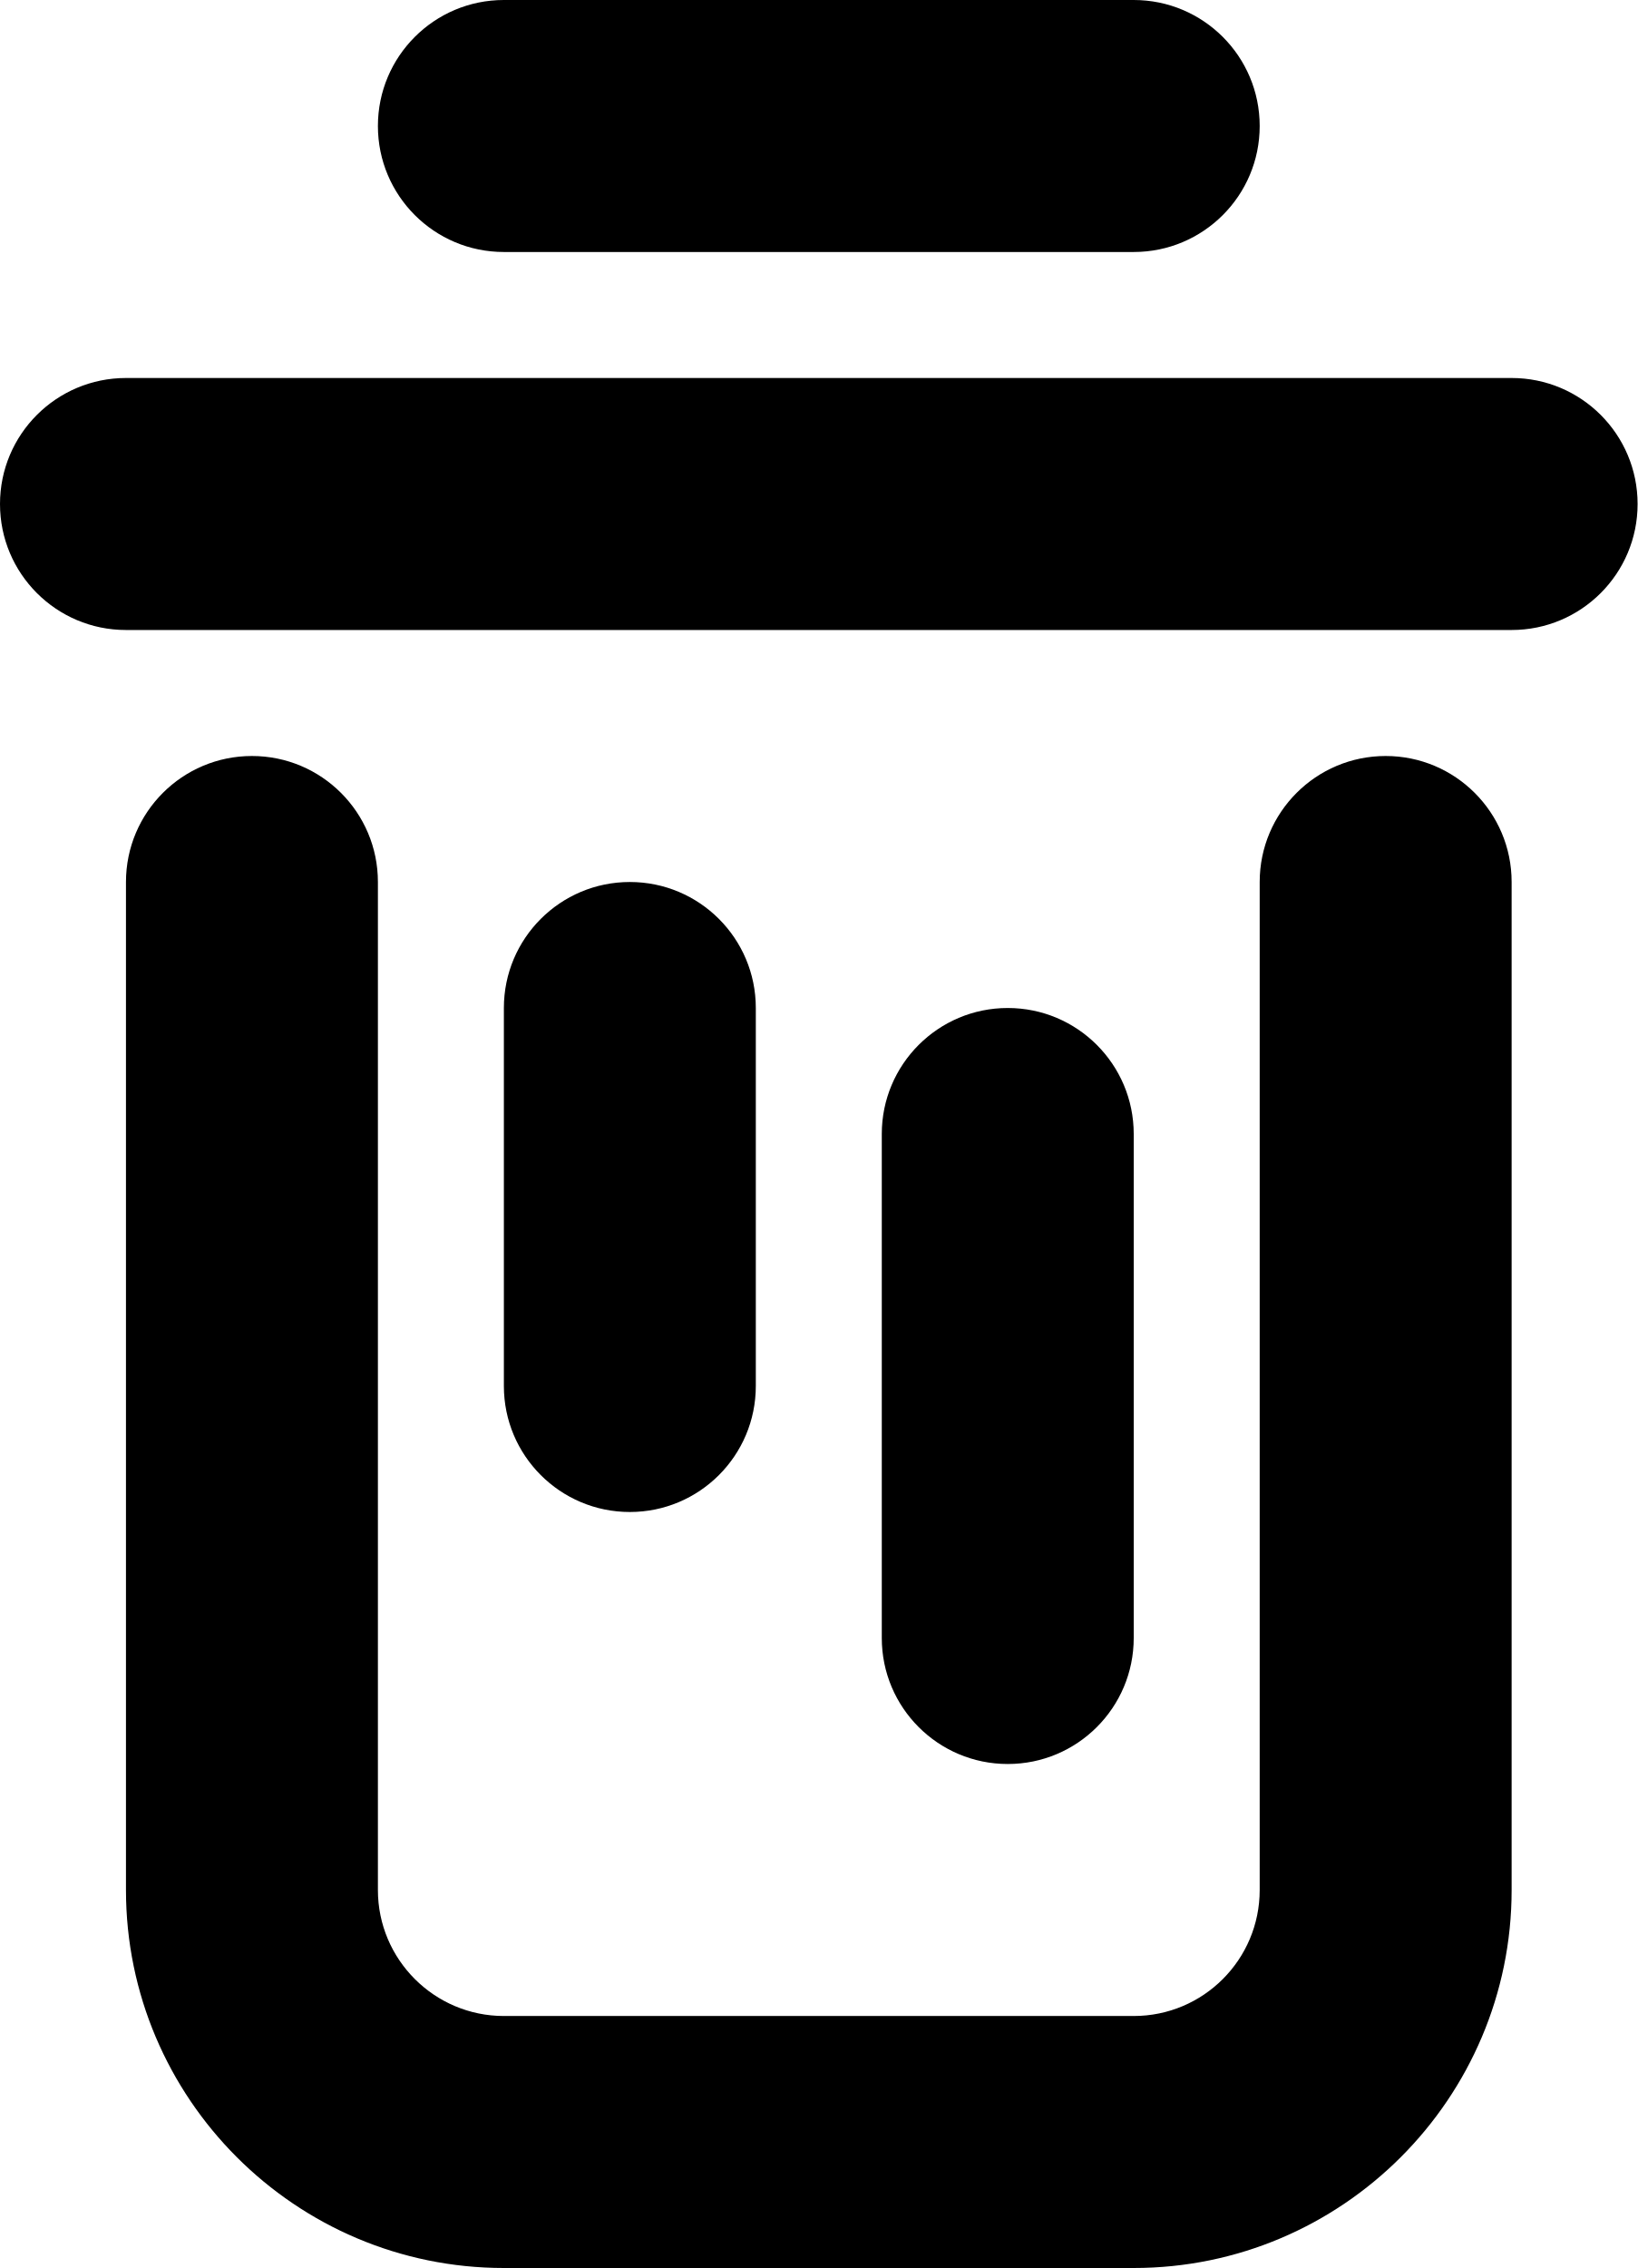
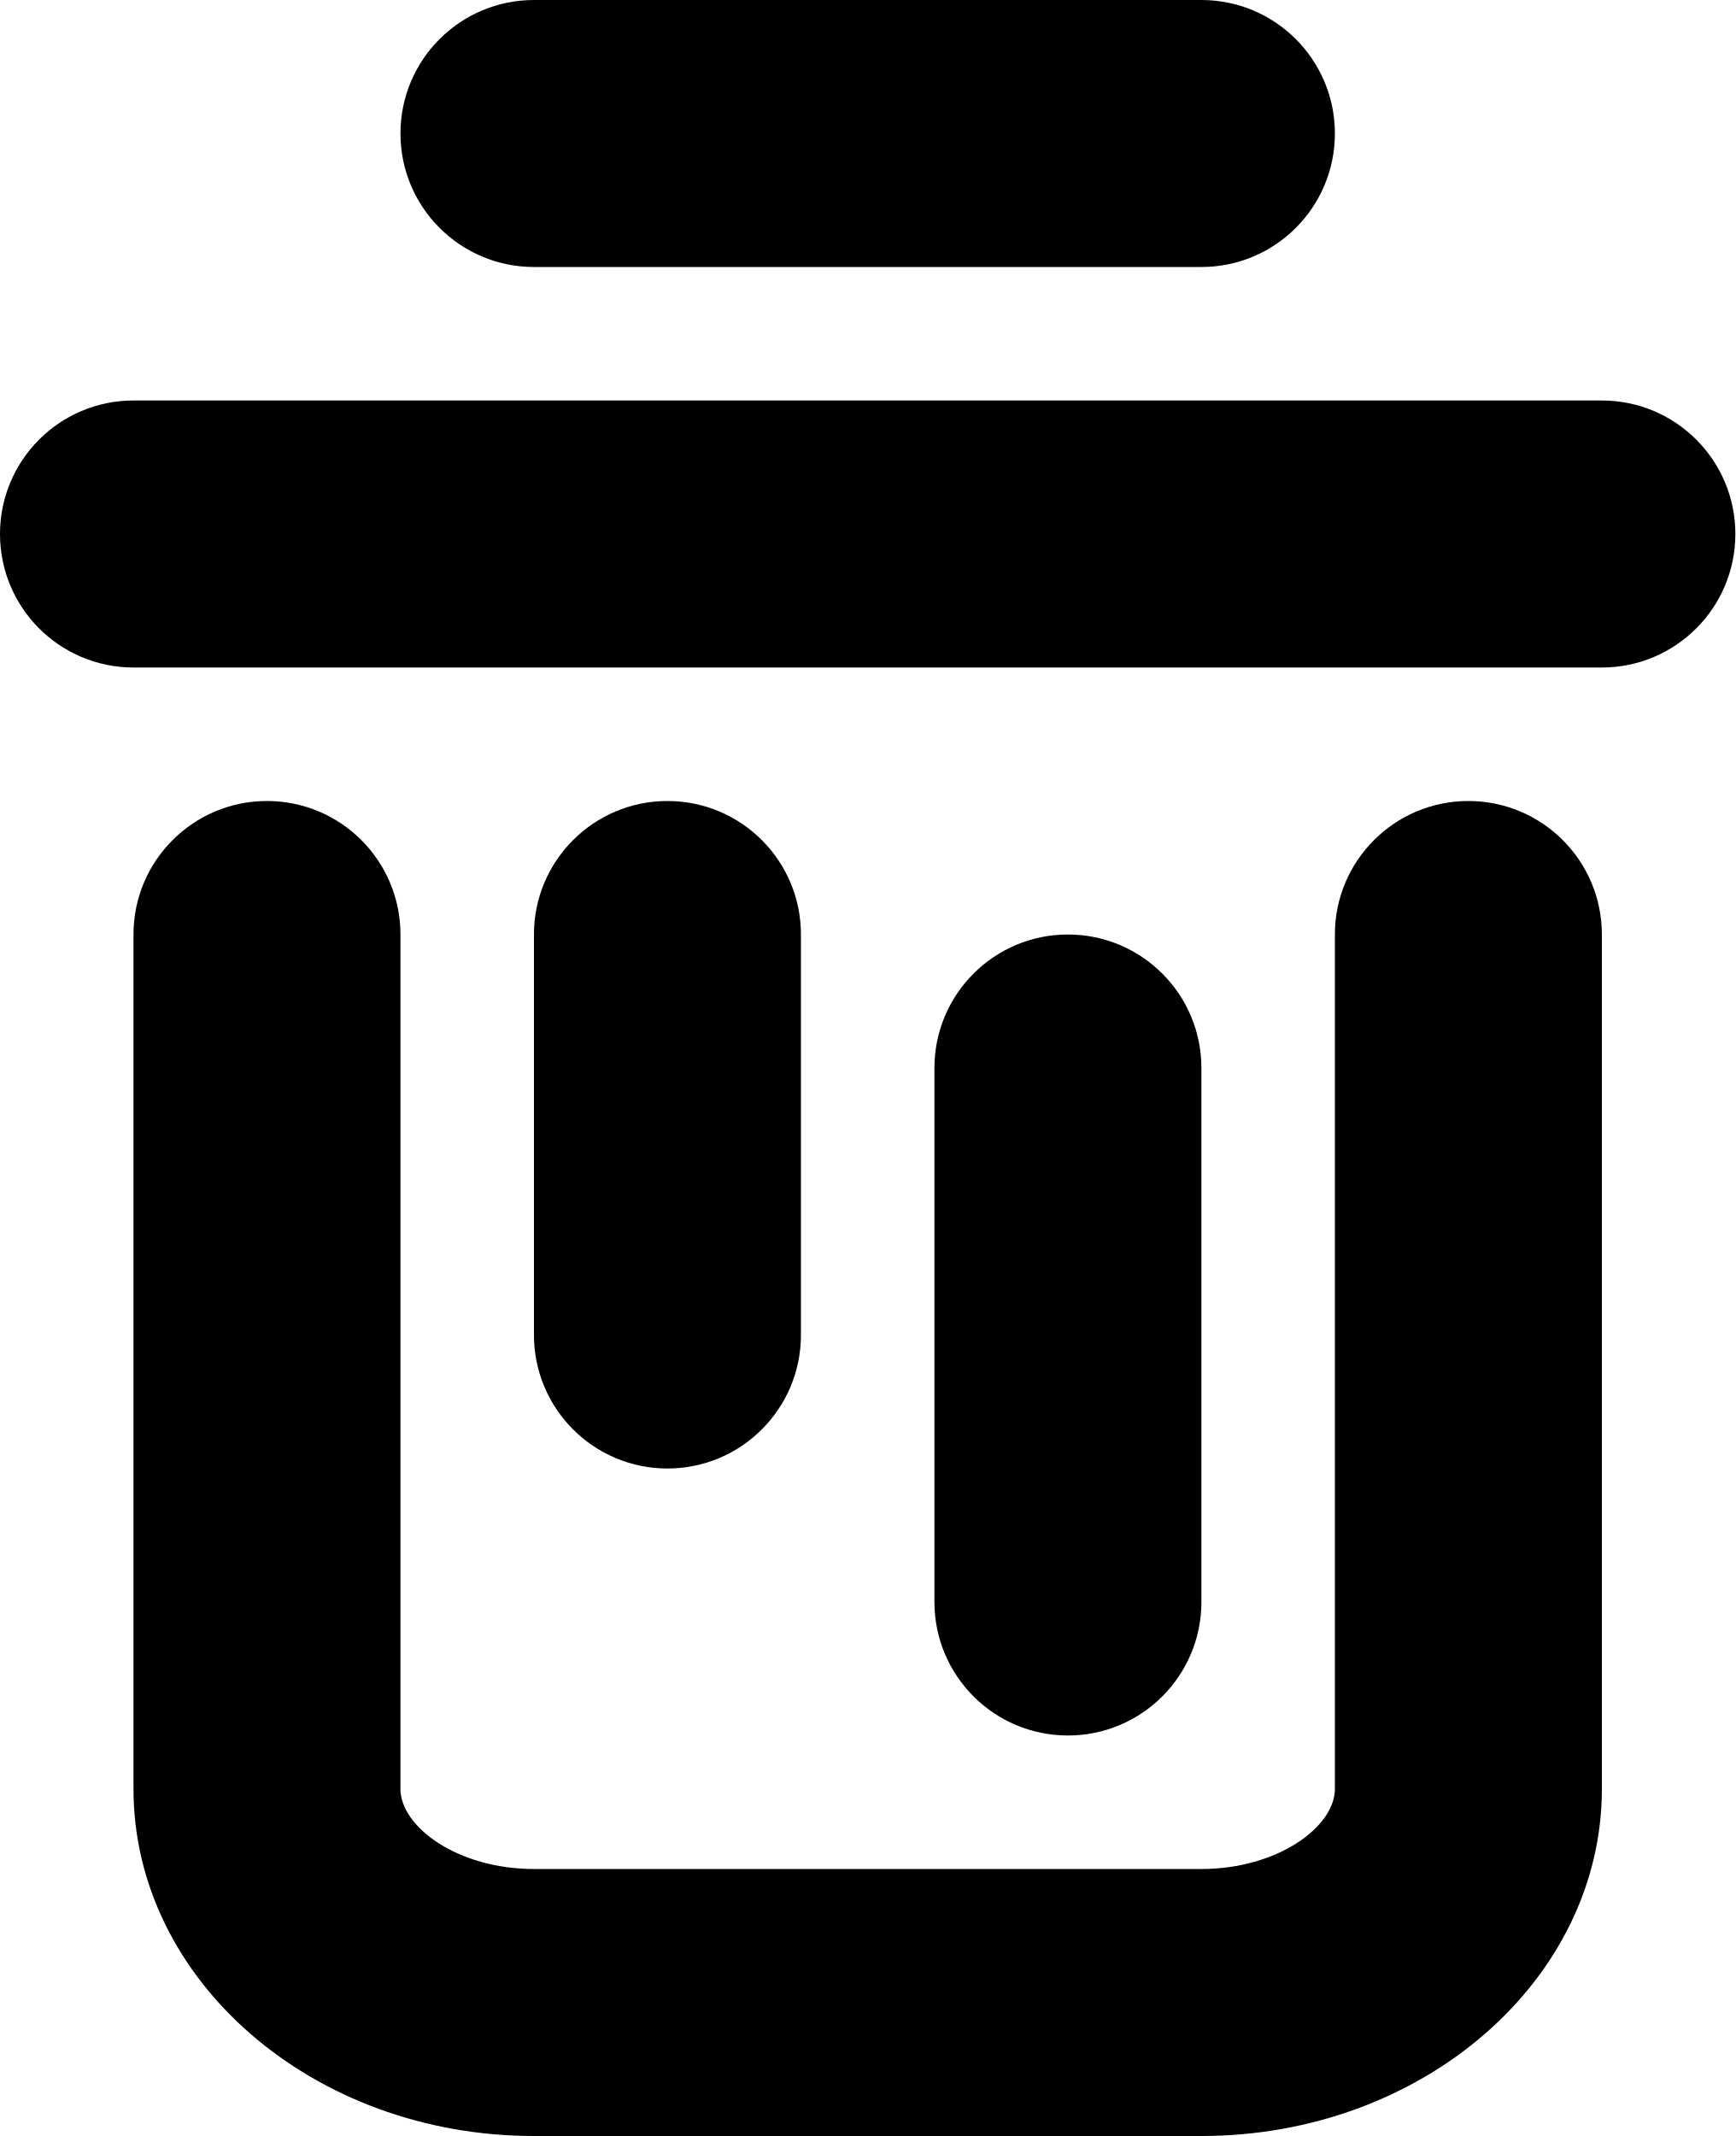
- <svg xmlns="http://www.w3.org/2000/svg" viewBox="0 0 13 18" preserveAspectRatio="xMidYMin meet">
+ <svg xmlns="http://www.w3.org/2000/svg" viewBox="0 0 13 16" preserveAspectRatio="xMidYMin meet">
  <g>
-     <path d="M4 2h5a1 1 0 0 0 0-2H4a1 1 0 0 0 0 2zM6 11V8a1 1 0 0 0-2 0v3a1 1 0 0 0 2 0zM9 13V9a1 1 0 0 0-2 0v4a1 1 0 0 0 2 0z" />
-     <path d="M11 6a1 1 0 0 0-1 1v8a1 1 0 0 1-1 1H4c-.551 0-1-.448-1-1V7a1 1 0 0 0-2 0v8c0 1.654 1.346 3 3 3h5c1.654 0 3-1.346 3-3V7a1 1 0 0 0-1-1zM12 3H1a1 1 0 0 0 0 2h11a1 1 0 0 0 0-2z" />
+     <path d="M4 2h5a1 1 0 0 0 0-2H4a1 1 0 0 0 0 2zM6 10V7a1 1 0 0 0-2 0v3a1 1 0 0 0 2 0zM9 12V8a1 1 0 0 0-2 0v4a1 1 0 0 0 2 0z" />
+     <path d="M11 6a1 1 0 0 0-1 1v6.4c0 .283-.428.6-1 .6H4c-.572 0-1-.316-1-.6V7a1 1 0 0 0-2 0v6.4C1 14.834 2.346 16 4 16h5c1.654 0 3-1.166 3-2.6V7a1 1 0 0 0-1-1zM12 3H1a1 1 0 0 0 0 2h11a1 1 0 0 0 0-2z" />
  </g>
</svg>
